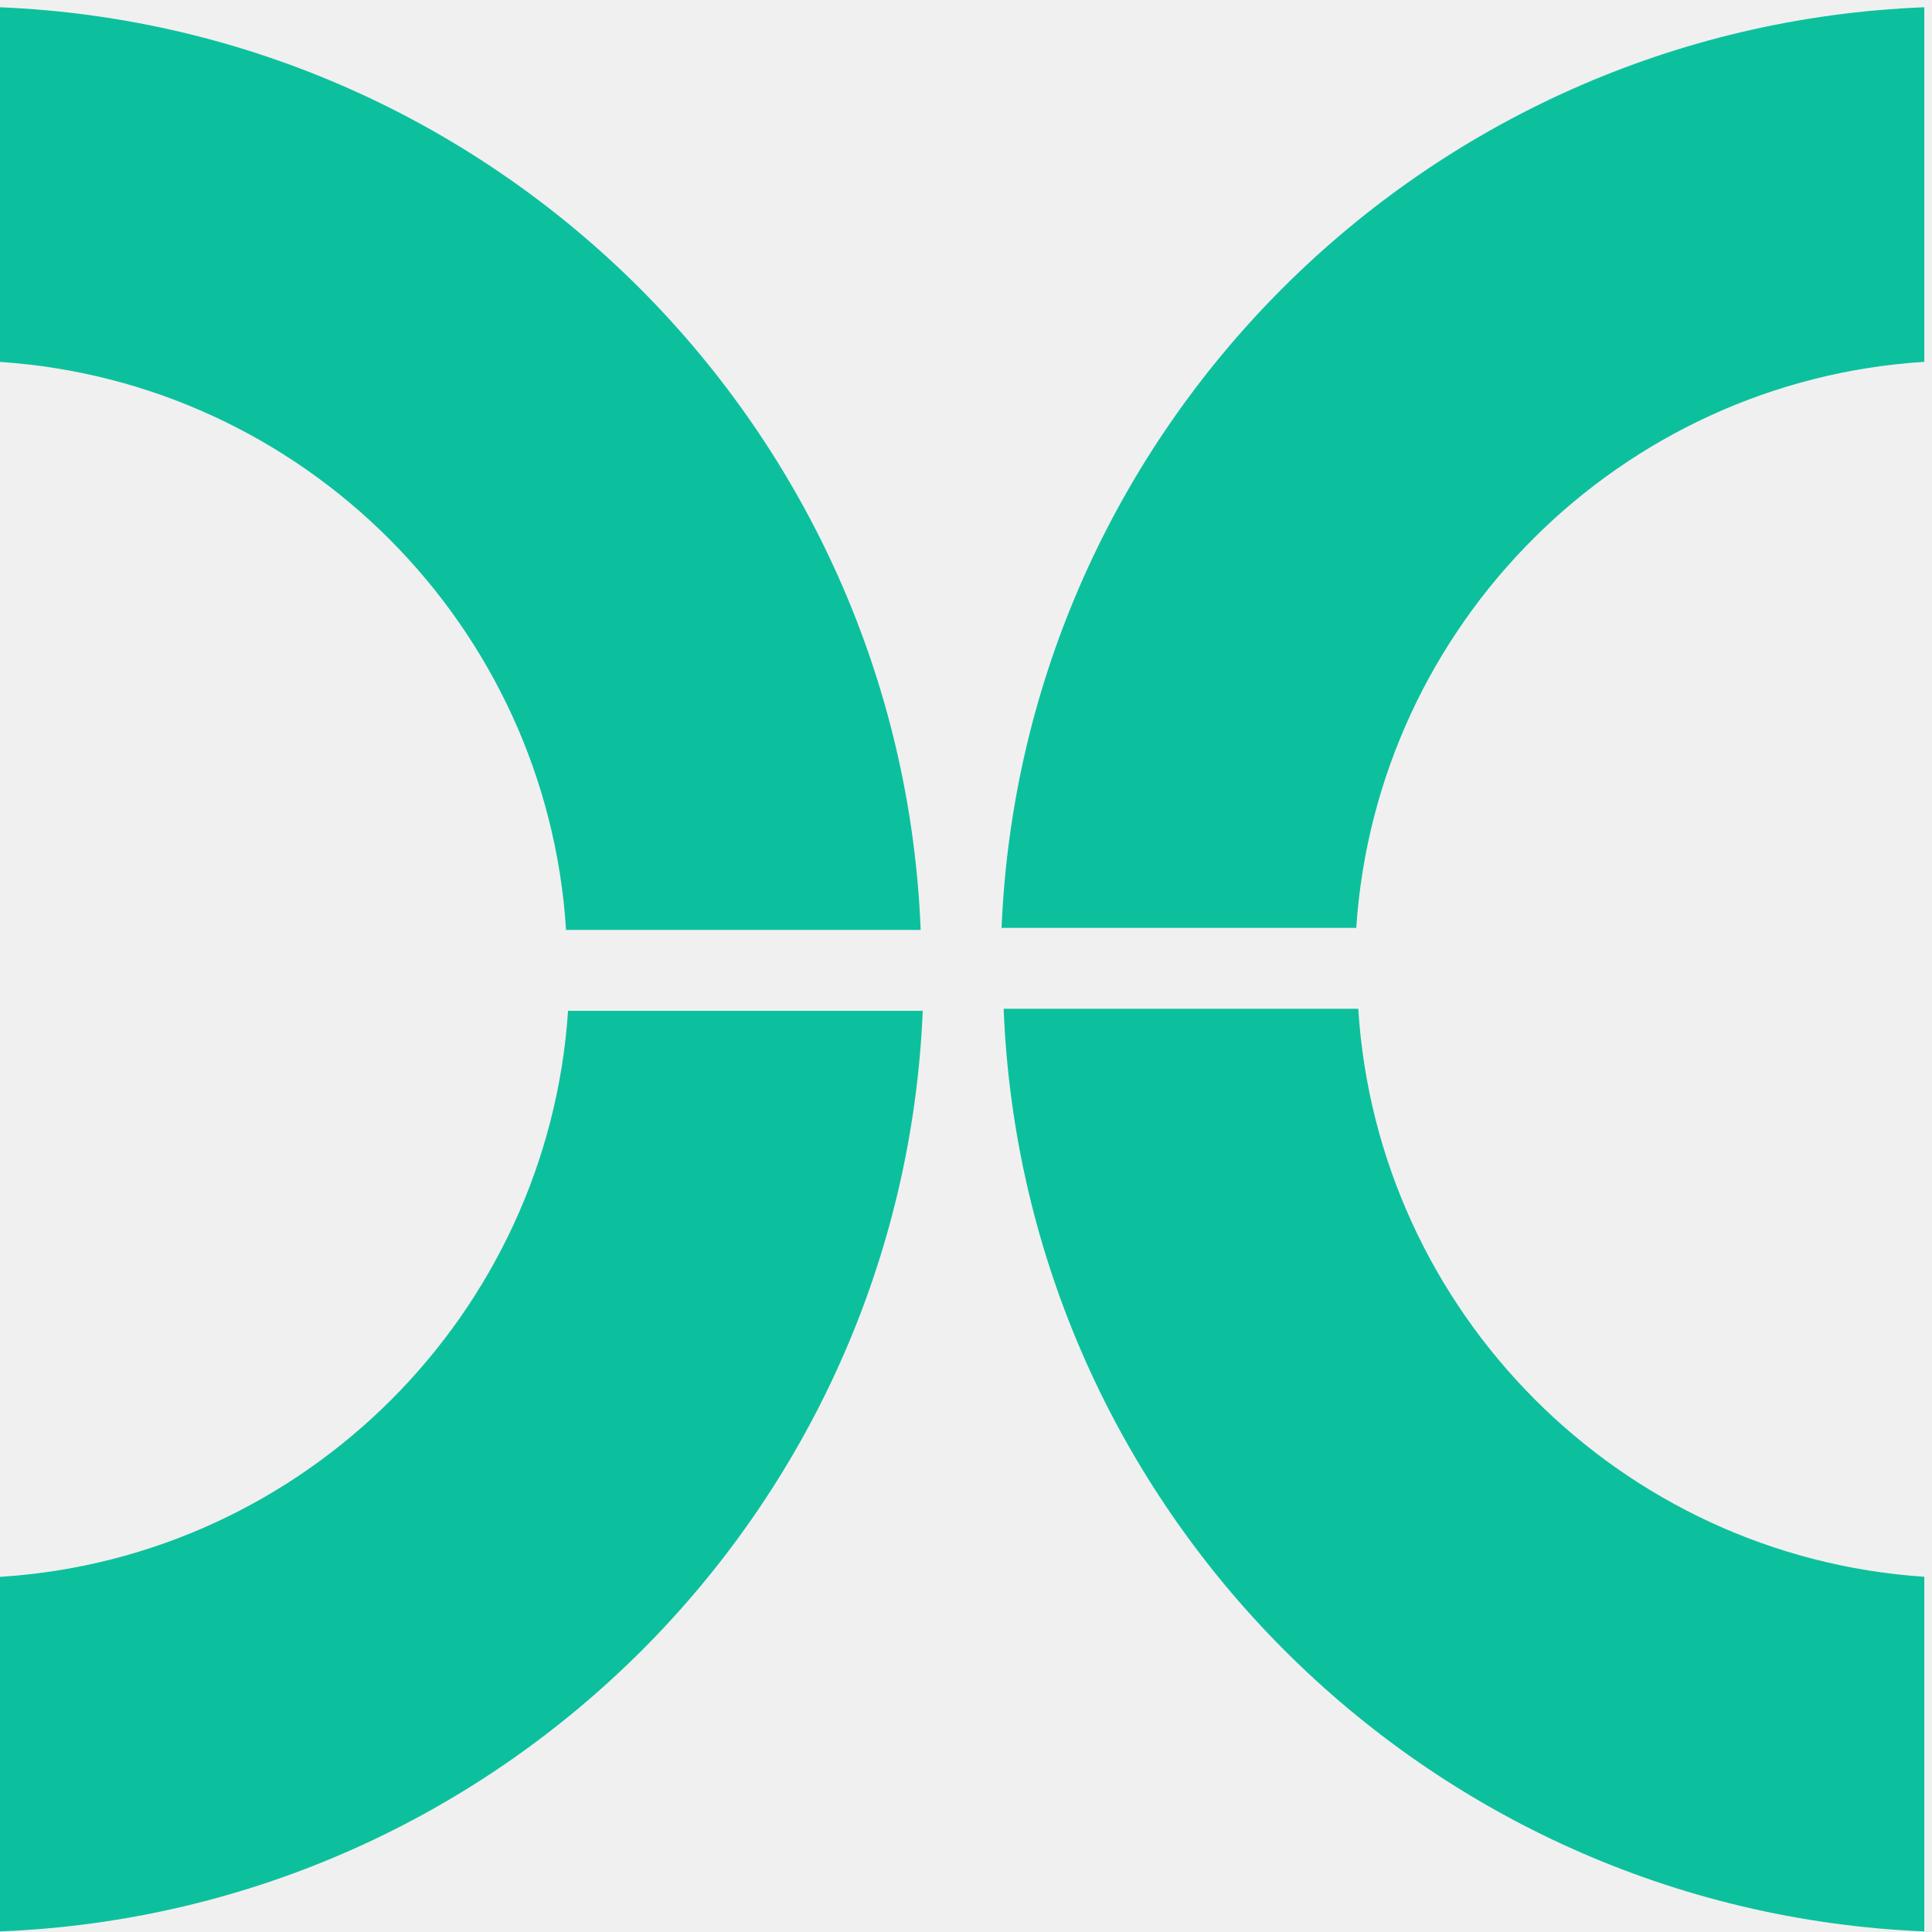
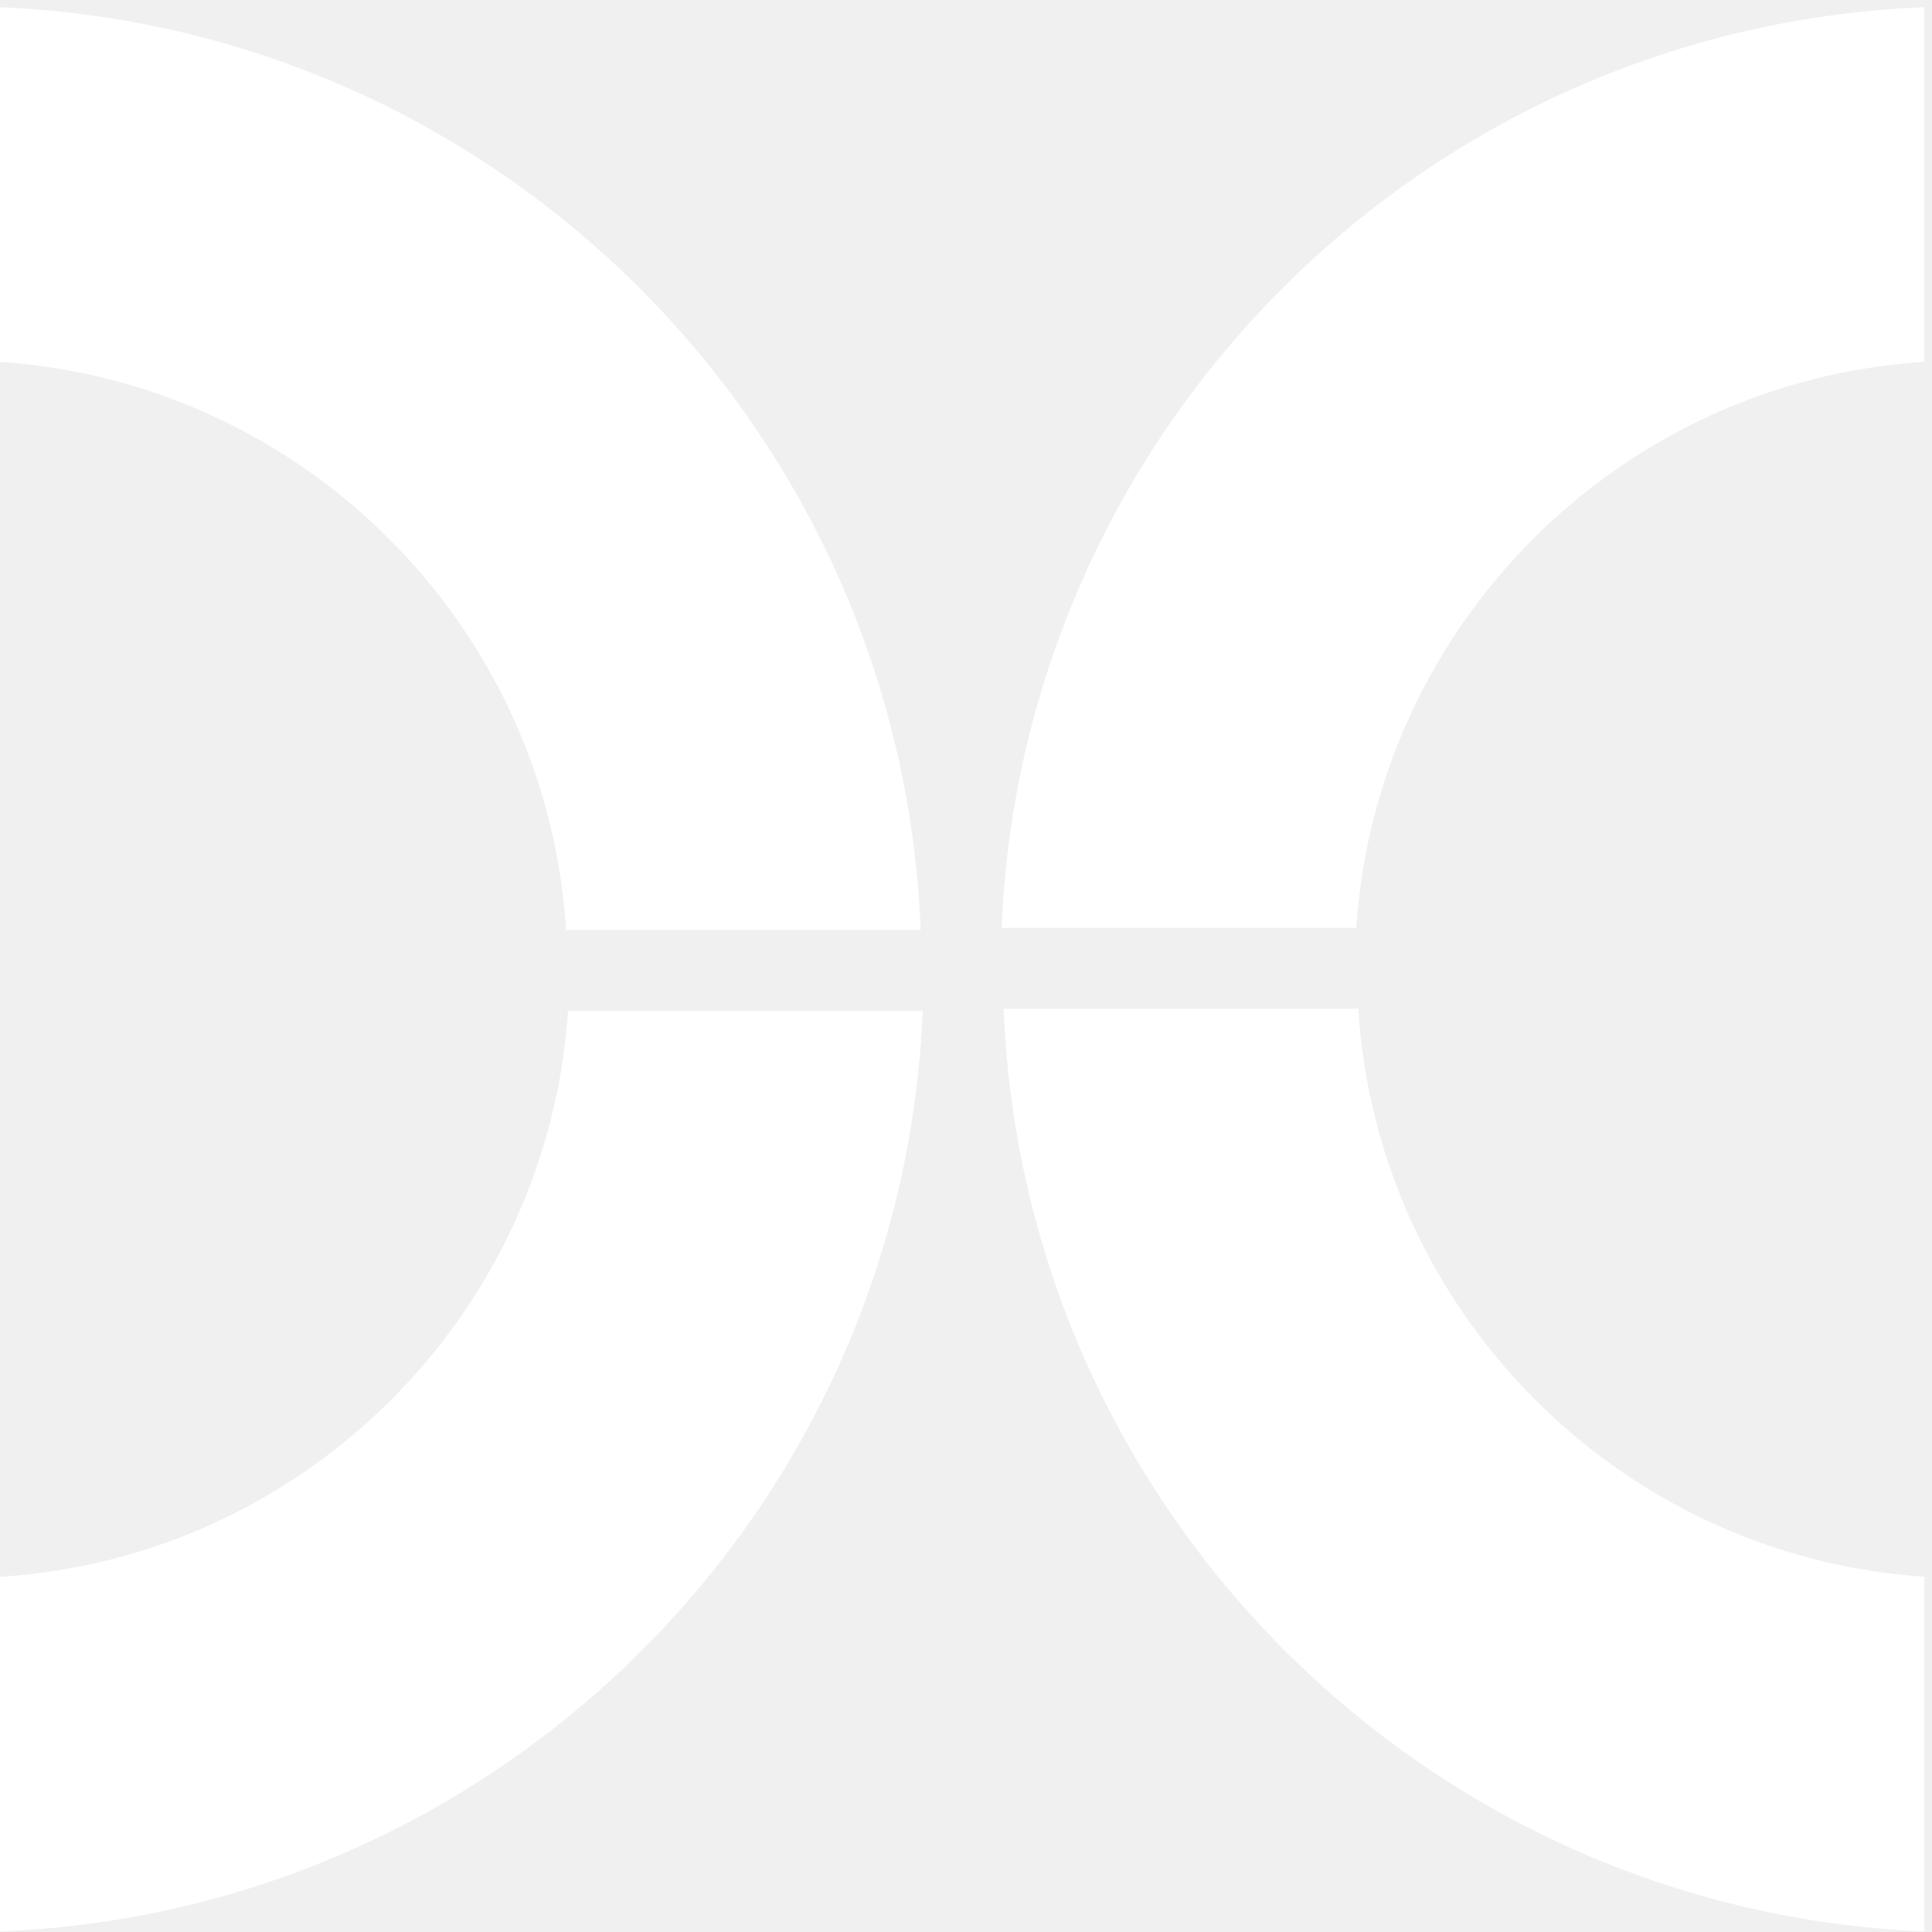
- <svg xmlns="http://www.w3.org/2000/svg" width="251" height="251" viewBox="0 0 251 251" fill="none">
-   <path d="M0 47.02C39.45 49.639 71.06 81.327 73.54 120.815H119.61C117.05 55.859 64.93 3.642 0 0.943V47.02Z" fill="#0DC09D" />
-   <path d="M73.8 131.324C71.18 170.771 39.49 202.379 0 204.859V250.926C64.96 248.366 117.18 196.249 119.88 131.324H73.8Z" fill="#0DC09D" />
-   <path d="M176.201 120.545C178.821 81.097 210.511 49.489 250.001 47.01V0.943C185.041 3.502 132.821 55.619 130.121 120.545H176.201Z" fill="#0DC09D" />
-   <path d="M250.001 204.849C210.551 202.229 178.941 170.542 176.461 131.054H130.391C132.951 196.01 185.071 248.226 250.001 250.926V204.849Z" fill="#0DC09D" />
+ <svg xmlns="http://www.w3.org/2000/svg" width="251" height="251" viewBox="0 0 251 251" fill="none" version="1.1" id="svg317">
+   <defs id="defs321" />
+   <path d="M0 47.02C39.45 49.639 71.06 81.327 73.54 120.815H119.61C117.05 55.859 64.93 3.642 0 0.943V47.02Z" fill="#0DC09D" id="path309" style="fill:#ffffff;fill-opacity:1" />
+   <path d="M73.8 131.324C71.18 170.771 39.49 202.379 0 204.859V250.926C64.96 248.366 117.18 196.249 119.88 131.324H73.8Z" fill="#0DC09D" id="path311" style="fill:#ffffff;fill-opacity:1" />
+   <path d="M176.201 120.545C178.821 81.097 210.511 49.489 250.001 47.01V0.943C185.041 3.502 132.821 55.619 130.121 120.545H176.201Z" fill="#0DC09D" id="path313" style="fill:#ffffff;fill-opacity:1" />
+   <path d="M250.001 204.849C210.551 202.229 178.941 170.542 176.461 131.054H130.391C132.951 196.01 185.071 248.226 250.001 250.926V204.849Z" fill="#0DC09D" id="path315" style="fill:#ffffff;fill-opacity:1" />
</svg>
